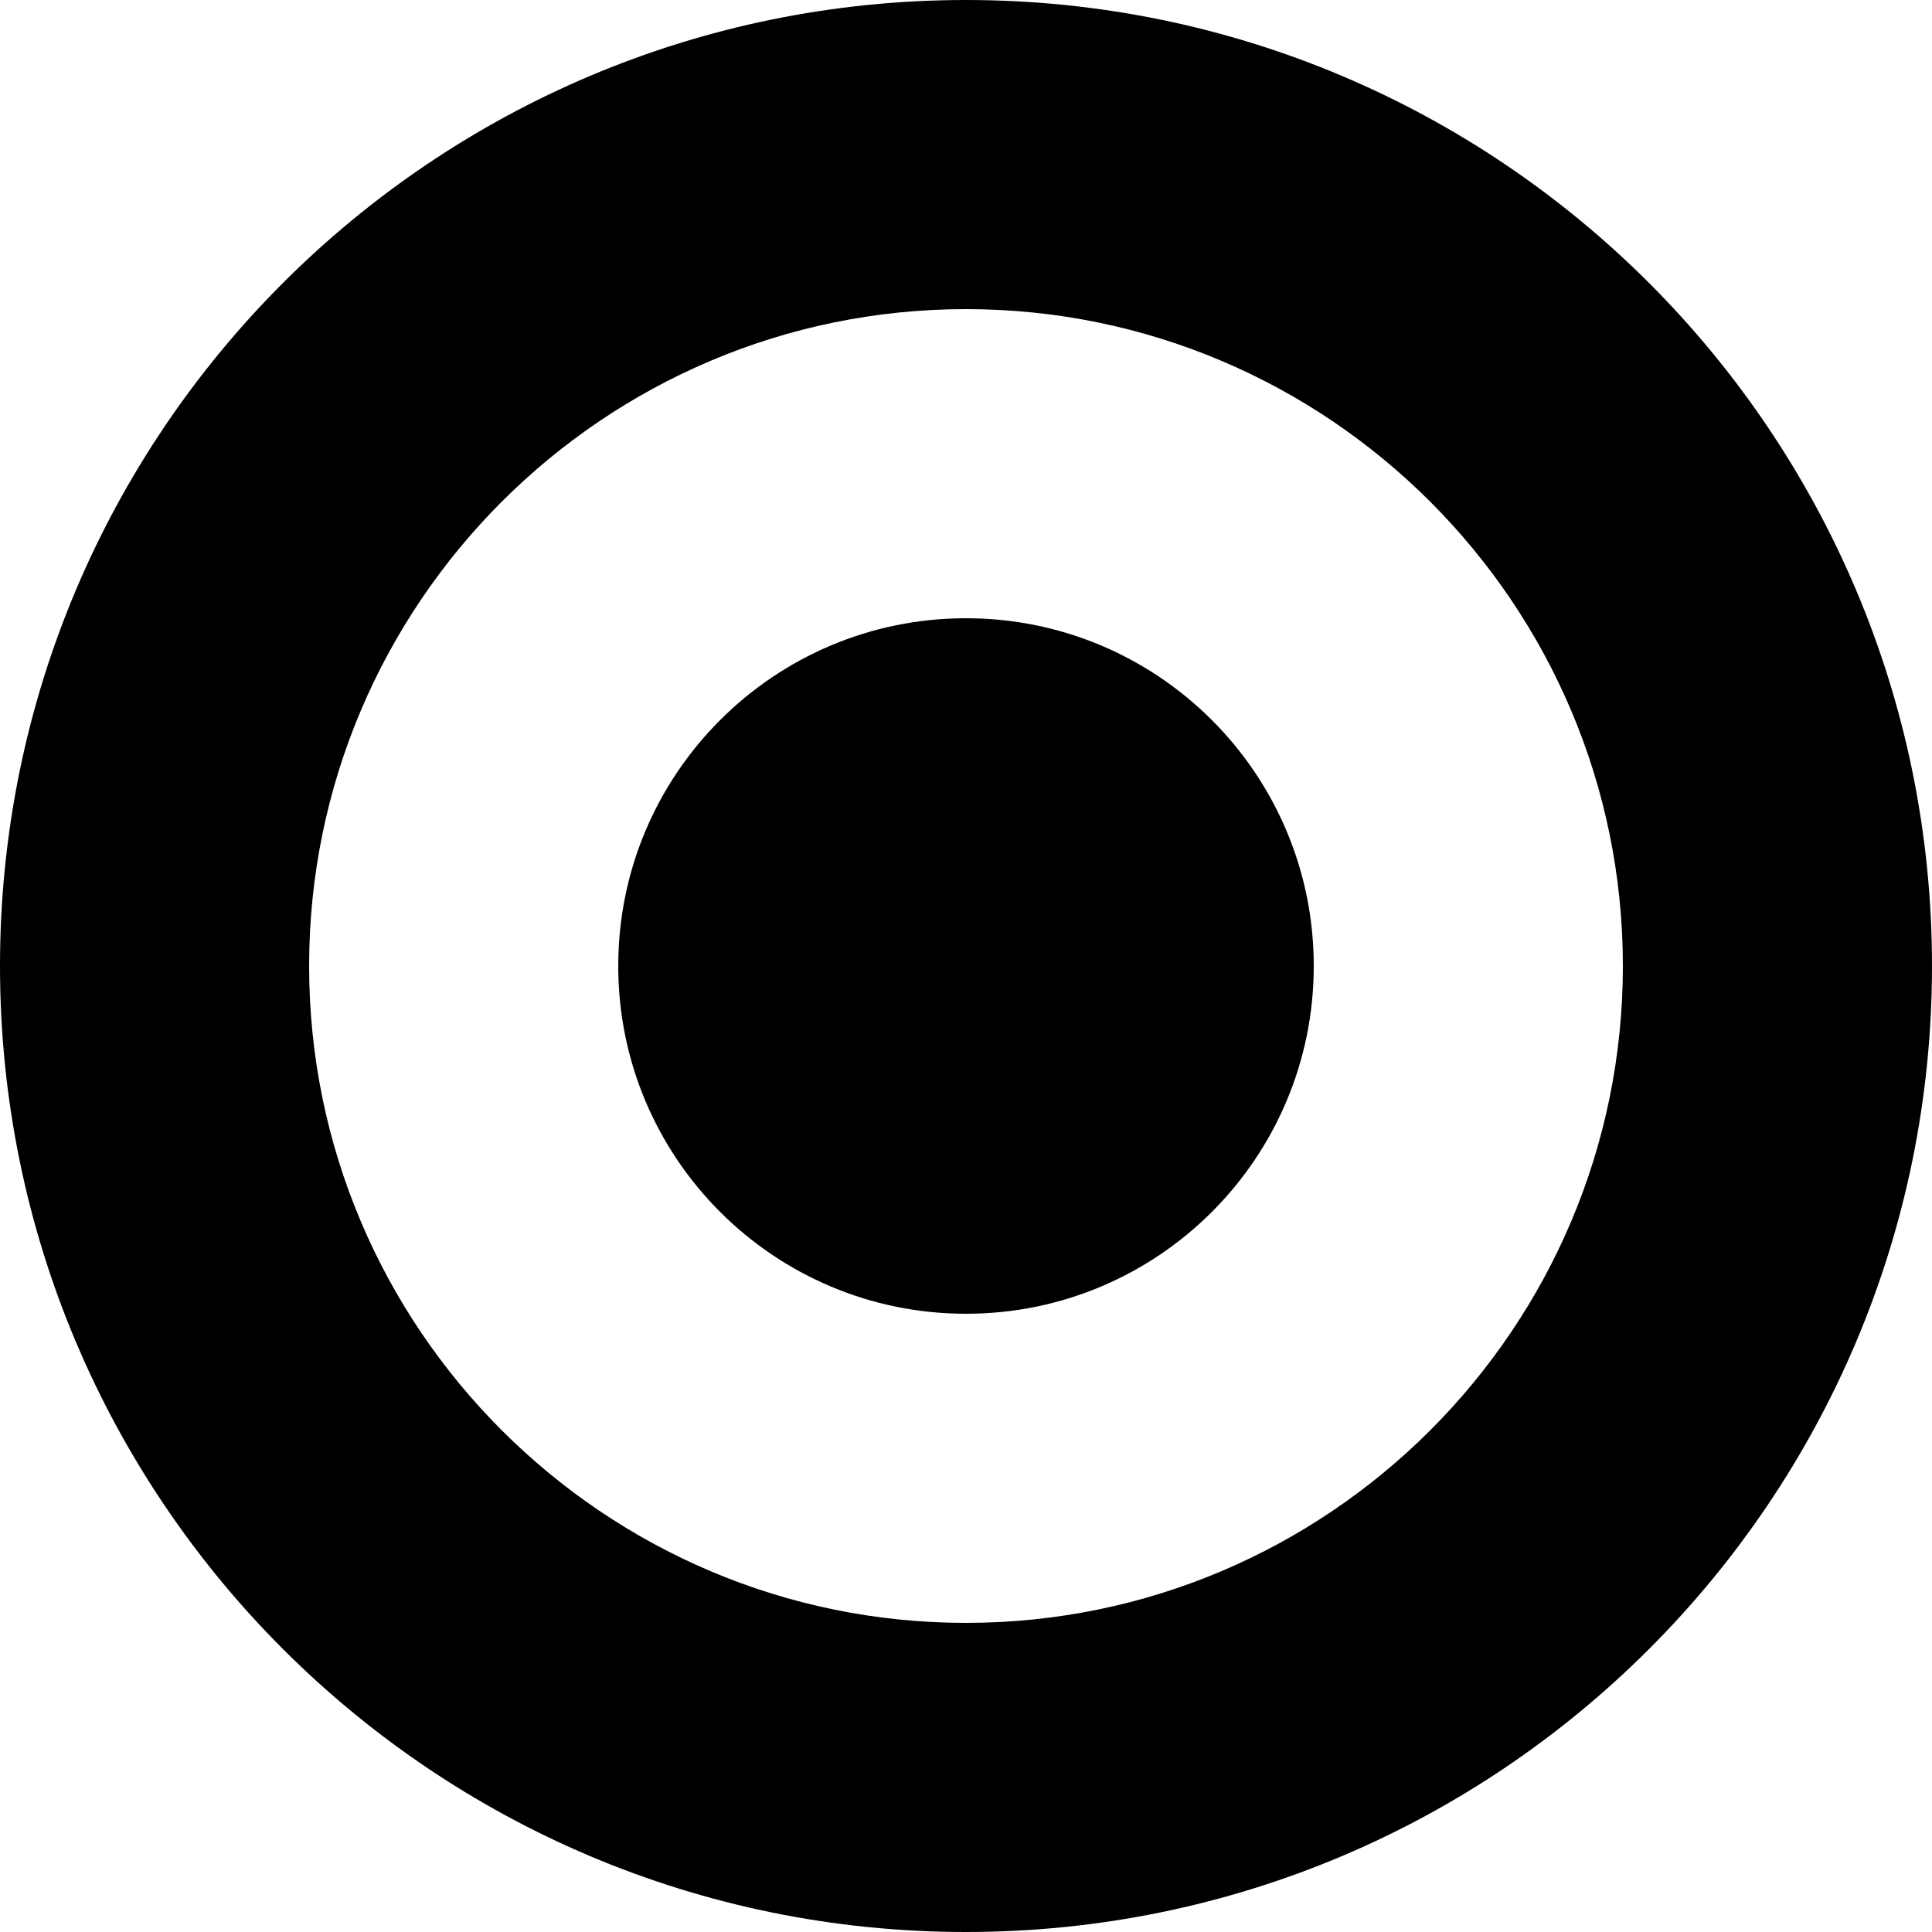
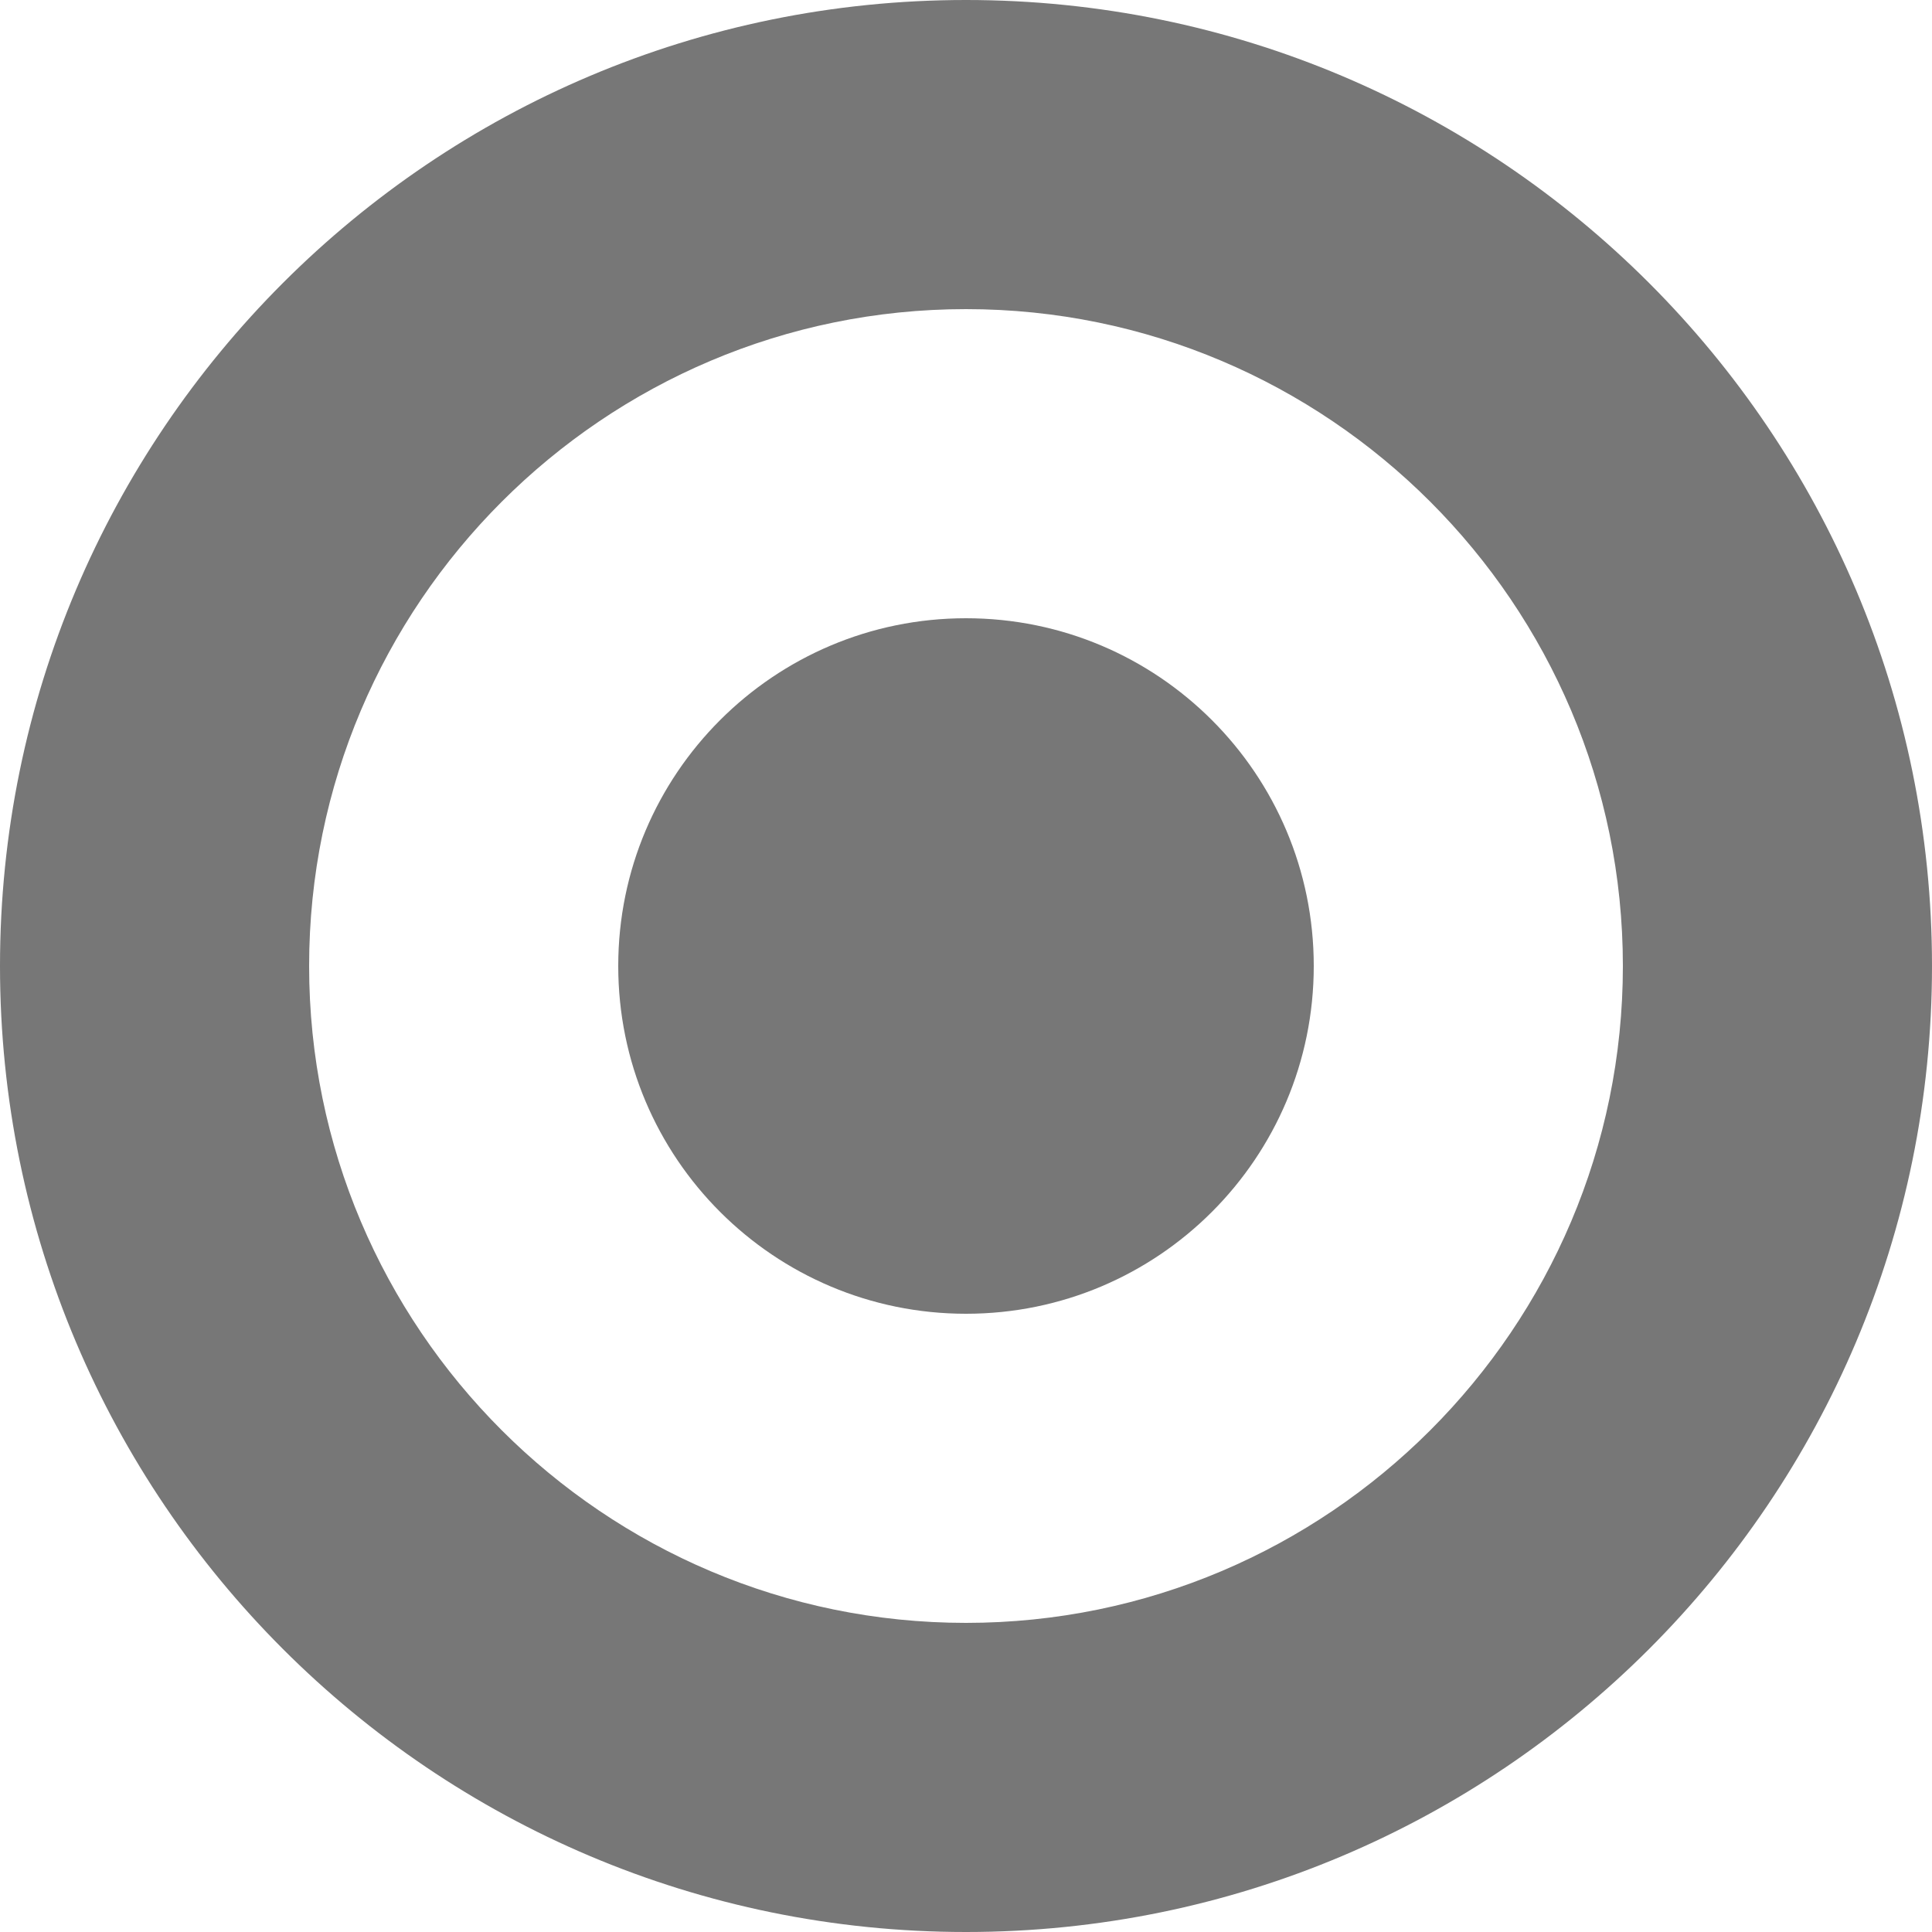
- <svg xmlns="http://www.w3.org/2000/svg" version="1.1" id="Layer_1" x="0px" y="0px" width="25px" height="25px" viewBox="0 0 25 25" enable-background="new 0 0 25 25" xml:space="preserve">
-   <path d="M12.5,4c4.687,0,8.5,3.813,8.5,8.5c0,4.687-3.813,8.5-8.5,8.5C7.813,21,4,17.187,4,12.5C4,7.813,7.813,4,12.5,4 M12.5,0  C5.597,0,0,5.597,0,12.5S5.597,25,12.5,25S25,19.403,25,12.5S19.403,0,12.5,0L12.5,0z" />
-   <circle cx="12.5" cy="12.5" r="4.5" />
+ <svg xmlns="http://www.w3.org/2000/svg" version="1.1" x="0px" y="0px" width="25px" height="25px" viewBox="0 0 25 25" enable-background="new 0 0 25 25" xml:space="preserve">
+   <path d="M12.5,4c4.687,0,8.5,3.813,8.5,8.5c0,4.687-3.813,8.5-8.5,8.5C7.813,21,4,17.187,4,12.5C4,7.813,7.813,4,12.5,4 M12.5,0  C5.597,0,0,5.597,0,12.5S5.597,25,12.5,25S25,19.403,25,12.5S19.403,0,12.5,0L12.5,0z" fill="#777777" />
+   <circle cx="12.5" cy="12.5" r="4.5" fill="#777777" />
</svg>
